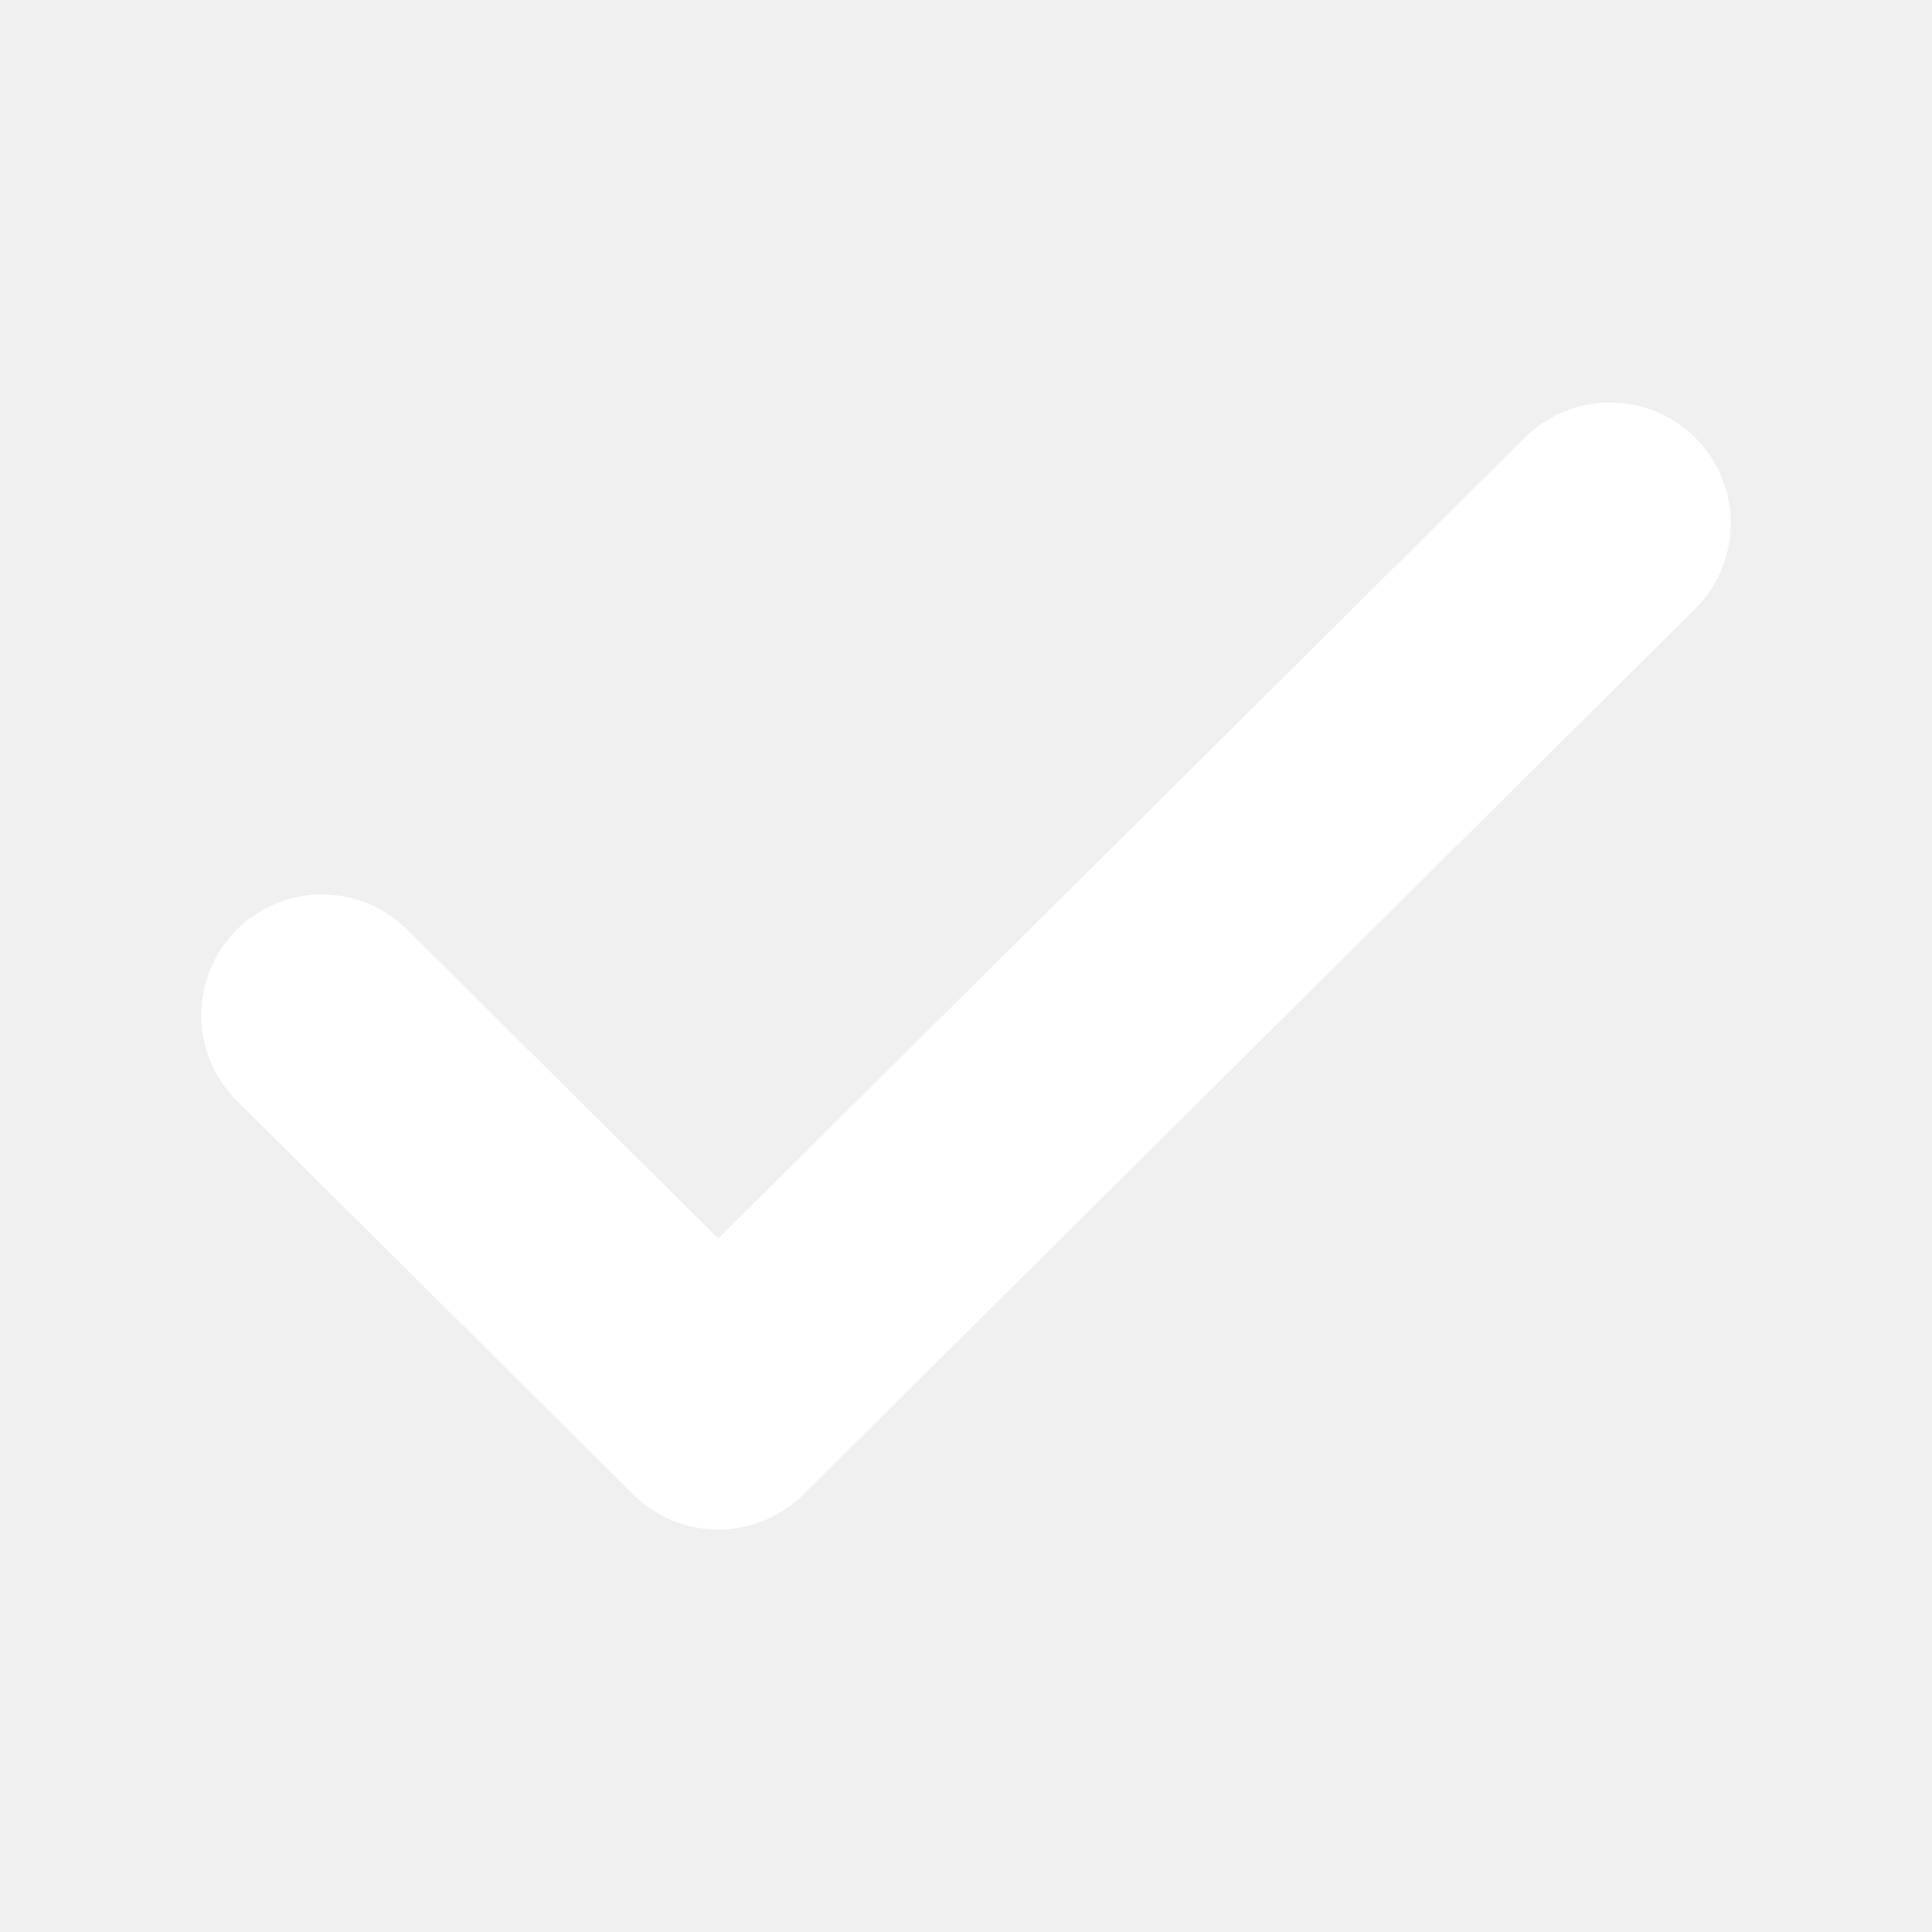
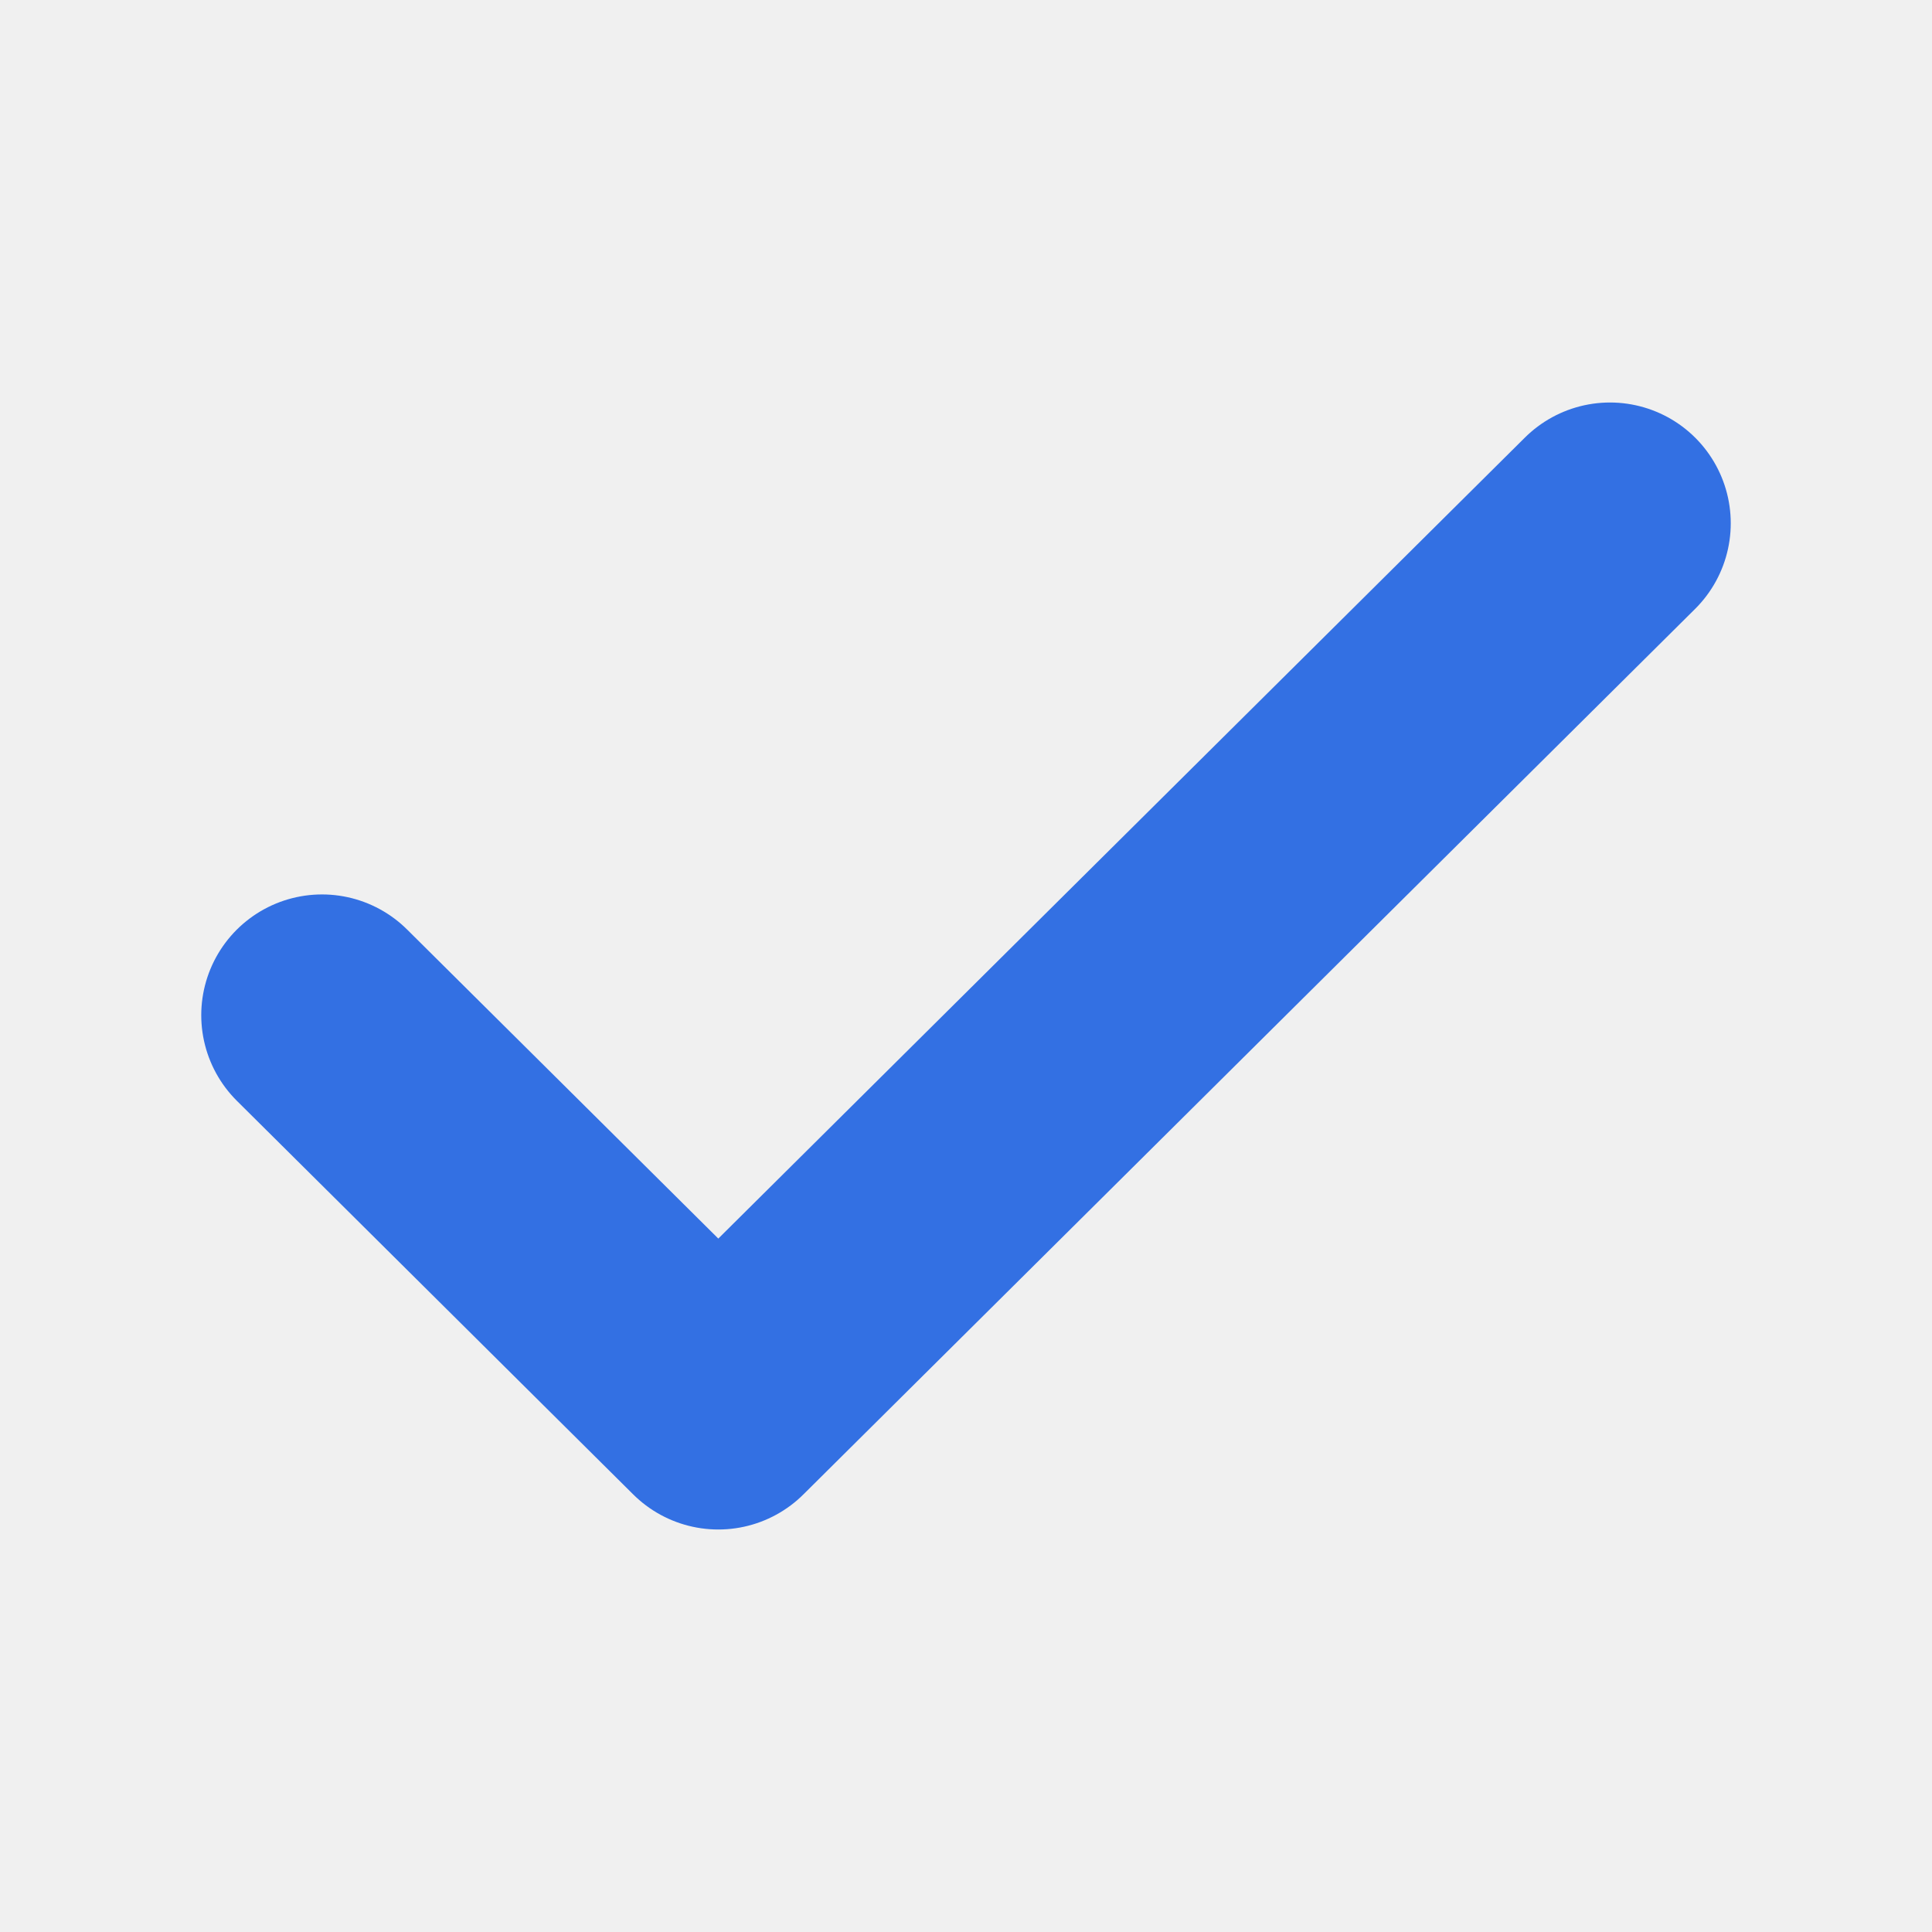
<svg xmlns="http://www.w3.org/2000/svg" width="24" height="24" viewBox="0 0 24 24" fill="none">
  <g id="check">
-     <path id="Icon" d="M4 12.611L8.923 17.5L20 6.5" stroke="#fff" stroke-width="3" stroke-linecap="round" stroke-linejoin="round" />
+     <path id="Icon" d="M4 12.611L8.923 17.5L20 6.5" stroke="#3370E3" stroke-width="3" stroke-linecap="round" stroke-linejoin="round" />
  </g>
</svg>
